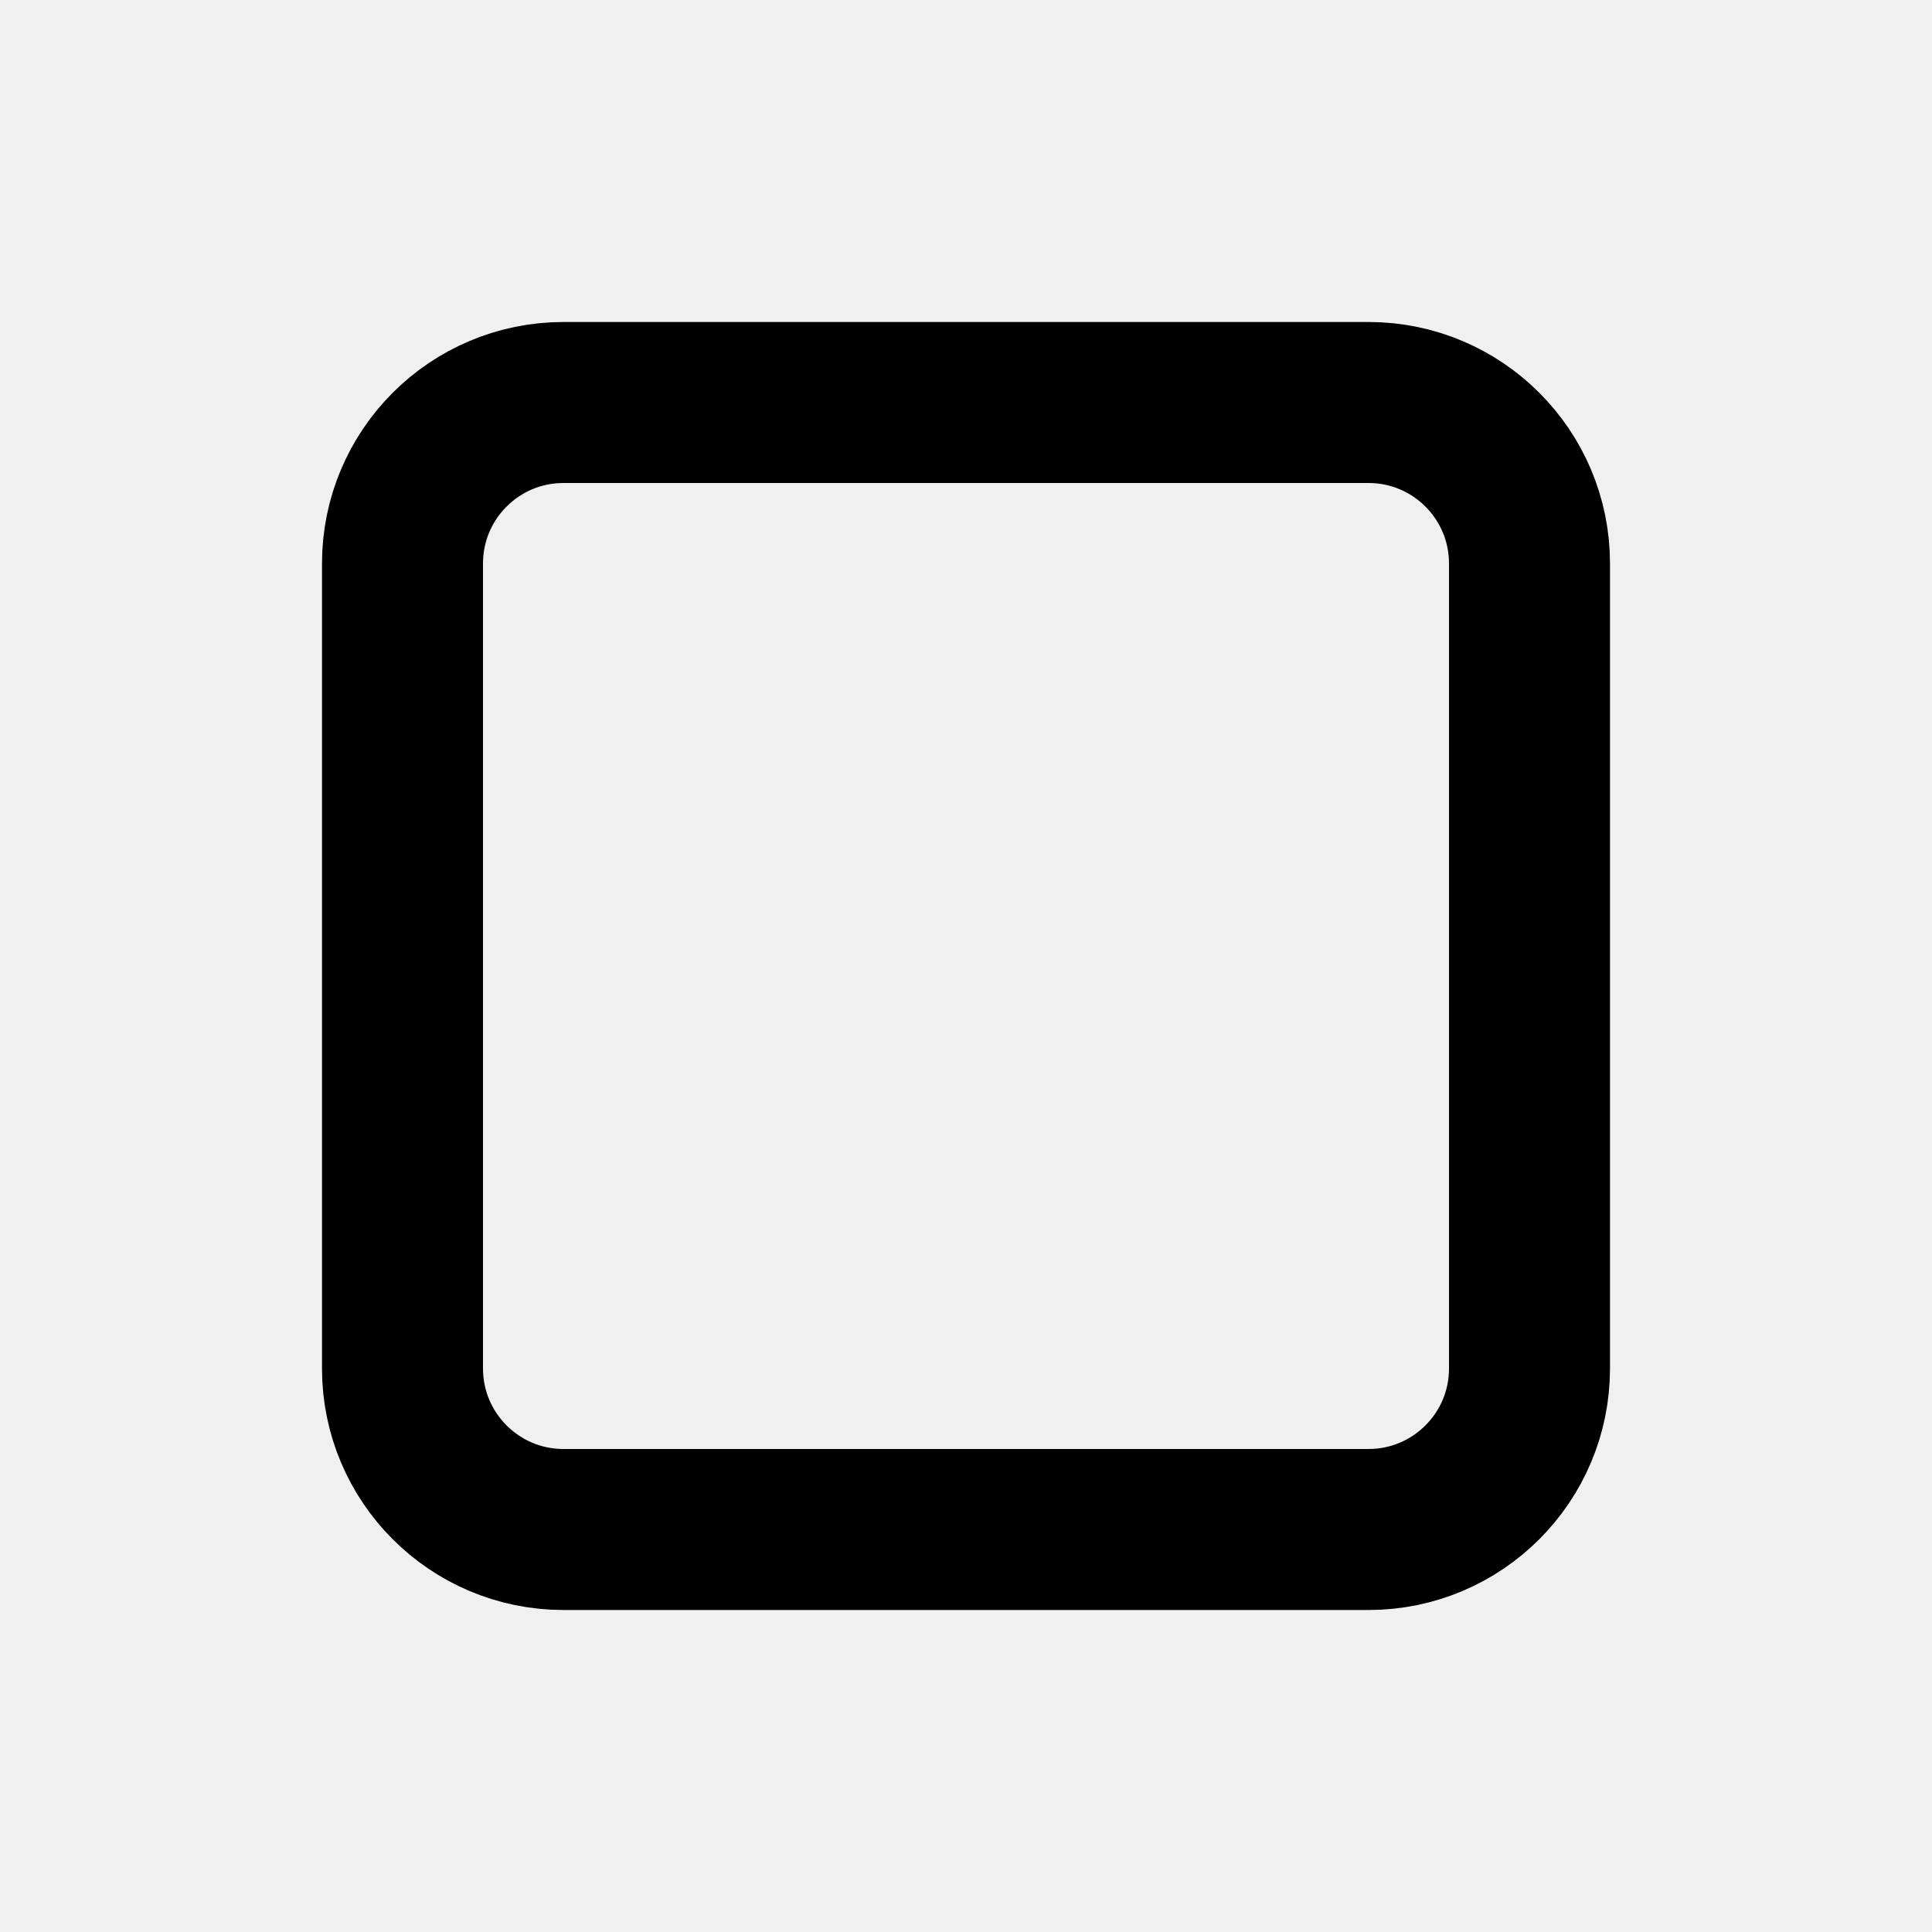
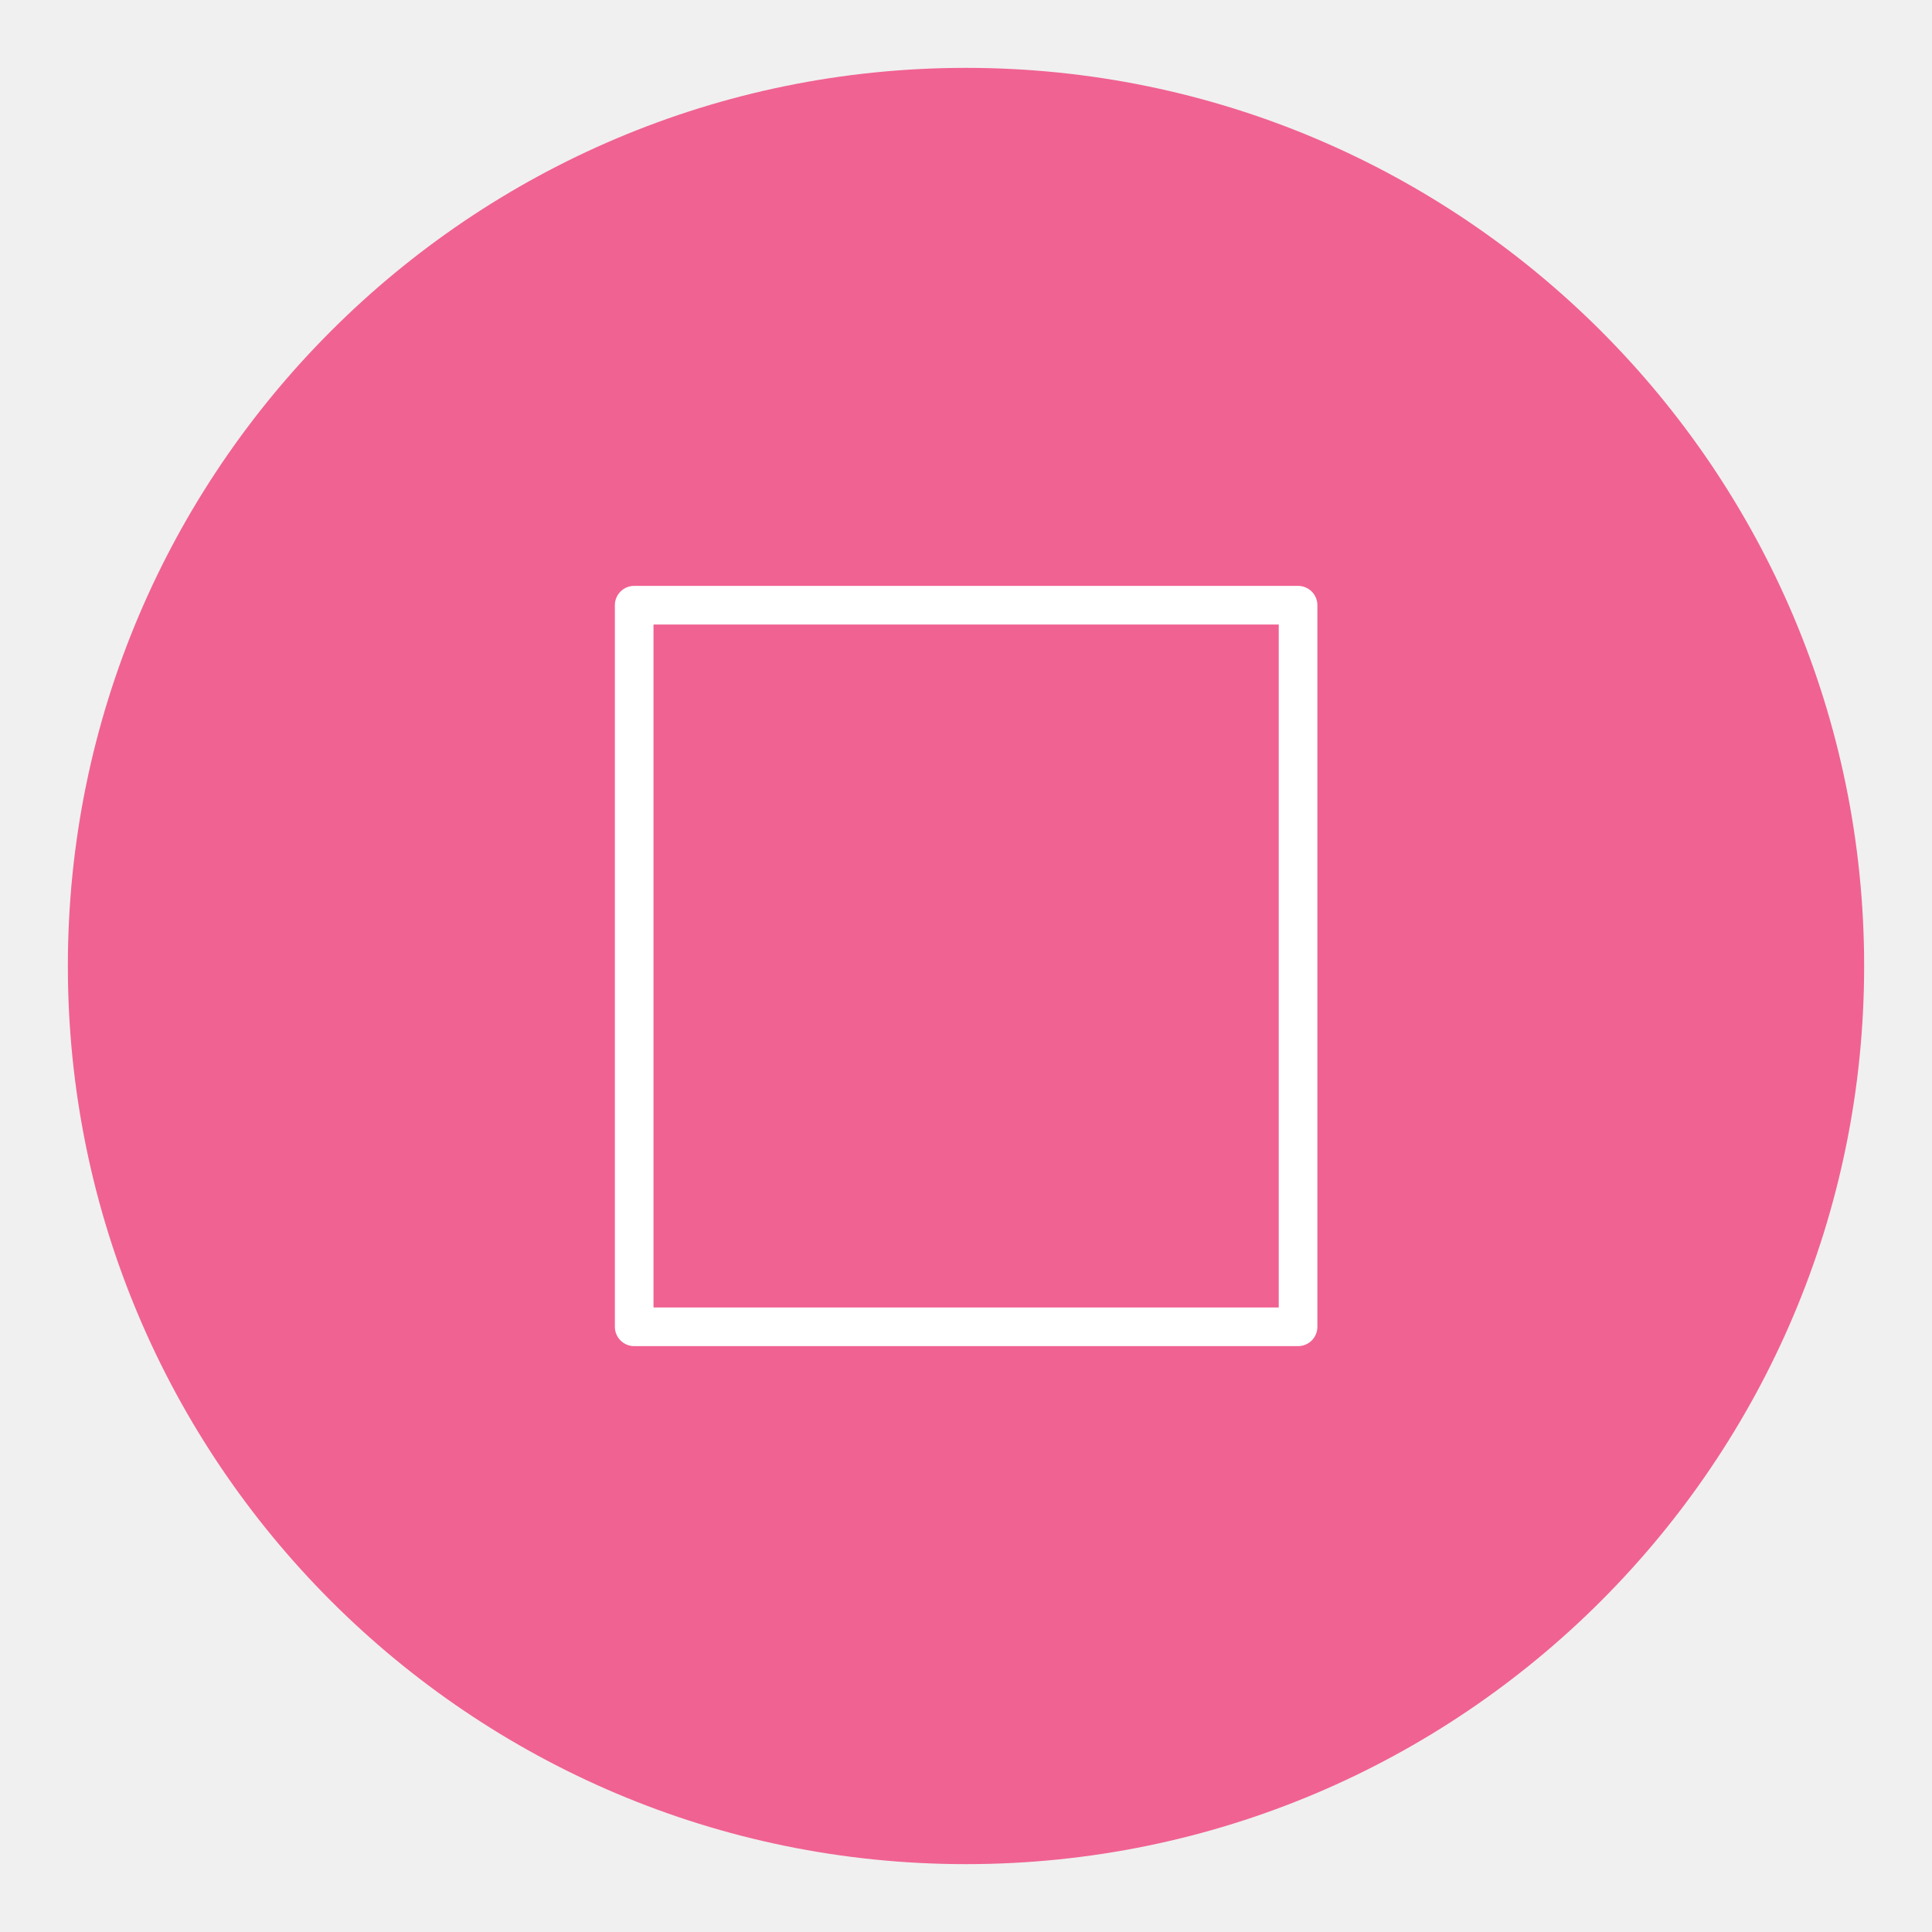
- <svg xmlns="http://www.w3.org/2000/svg" width="24" height="24" viewBox="0 0 24 24" fill="none" stroke="currentColor" stroke-width="2" stroke-linecap="round" stroke-linejoin="round" class="icon icon-tabler icons-tabler-outline icon-tabler-player-stop">
-   <path stroke="none" d="M0 0h24v24H0z" fill="none" />
-   <path d="M5 5m0 2a2 2 0 0 1 2 -2h10a2 2 0 0 1 2 2v10a2 2 0 0 1 -2 2h-10a2 2 0 0 1 -2 -2z" />
+ <svg xmlns="http://www.w3.org/2000/svg" enable-background="new 0 0 800 800" version="1.1" viewBox="0 0 800 800" xml:space="preserve">
+   <g id="Layer_1">
+     <path d="M771.9,400c0,205.3-166.6,371.9-371.9,371.9S28.1,605.3,28.1,400S194.7,28.1,400,28.1   S771.9,194.7,771.9,400z" fill="#F06292" />
+   </g>
+   <g id="Layer_2">
+     <g>
+       <rect fill="none" height="298.8" stroke="#FFFFFF" stroke-linejoin="round" stroke-miterlimit="10" stroke-width="16" width="274.9" x="262.6" y="250.6" />
+     </g>
+   </g>
</svg>
